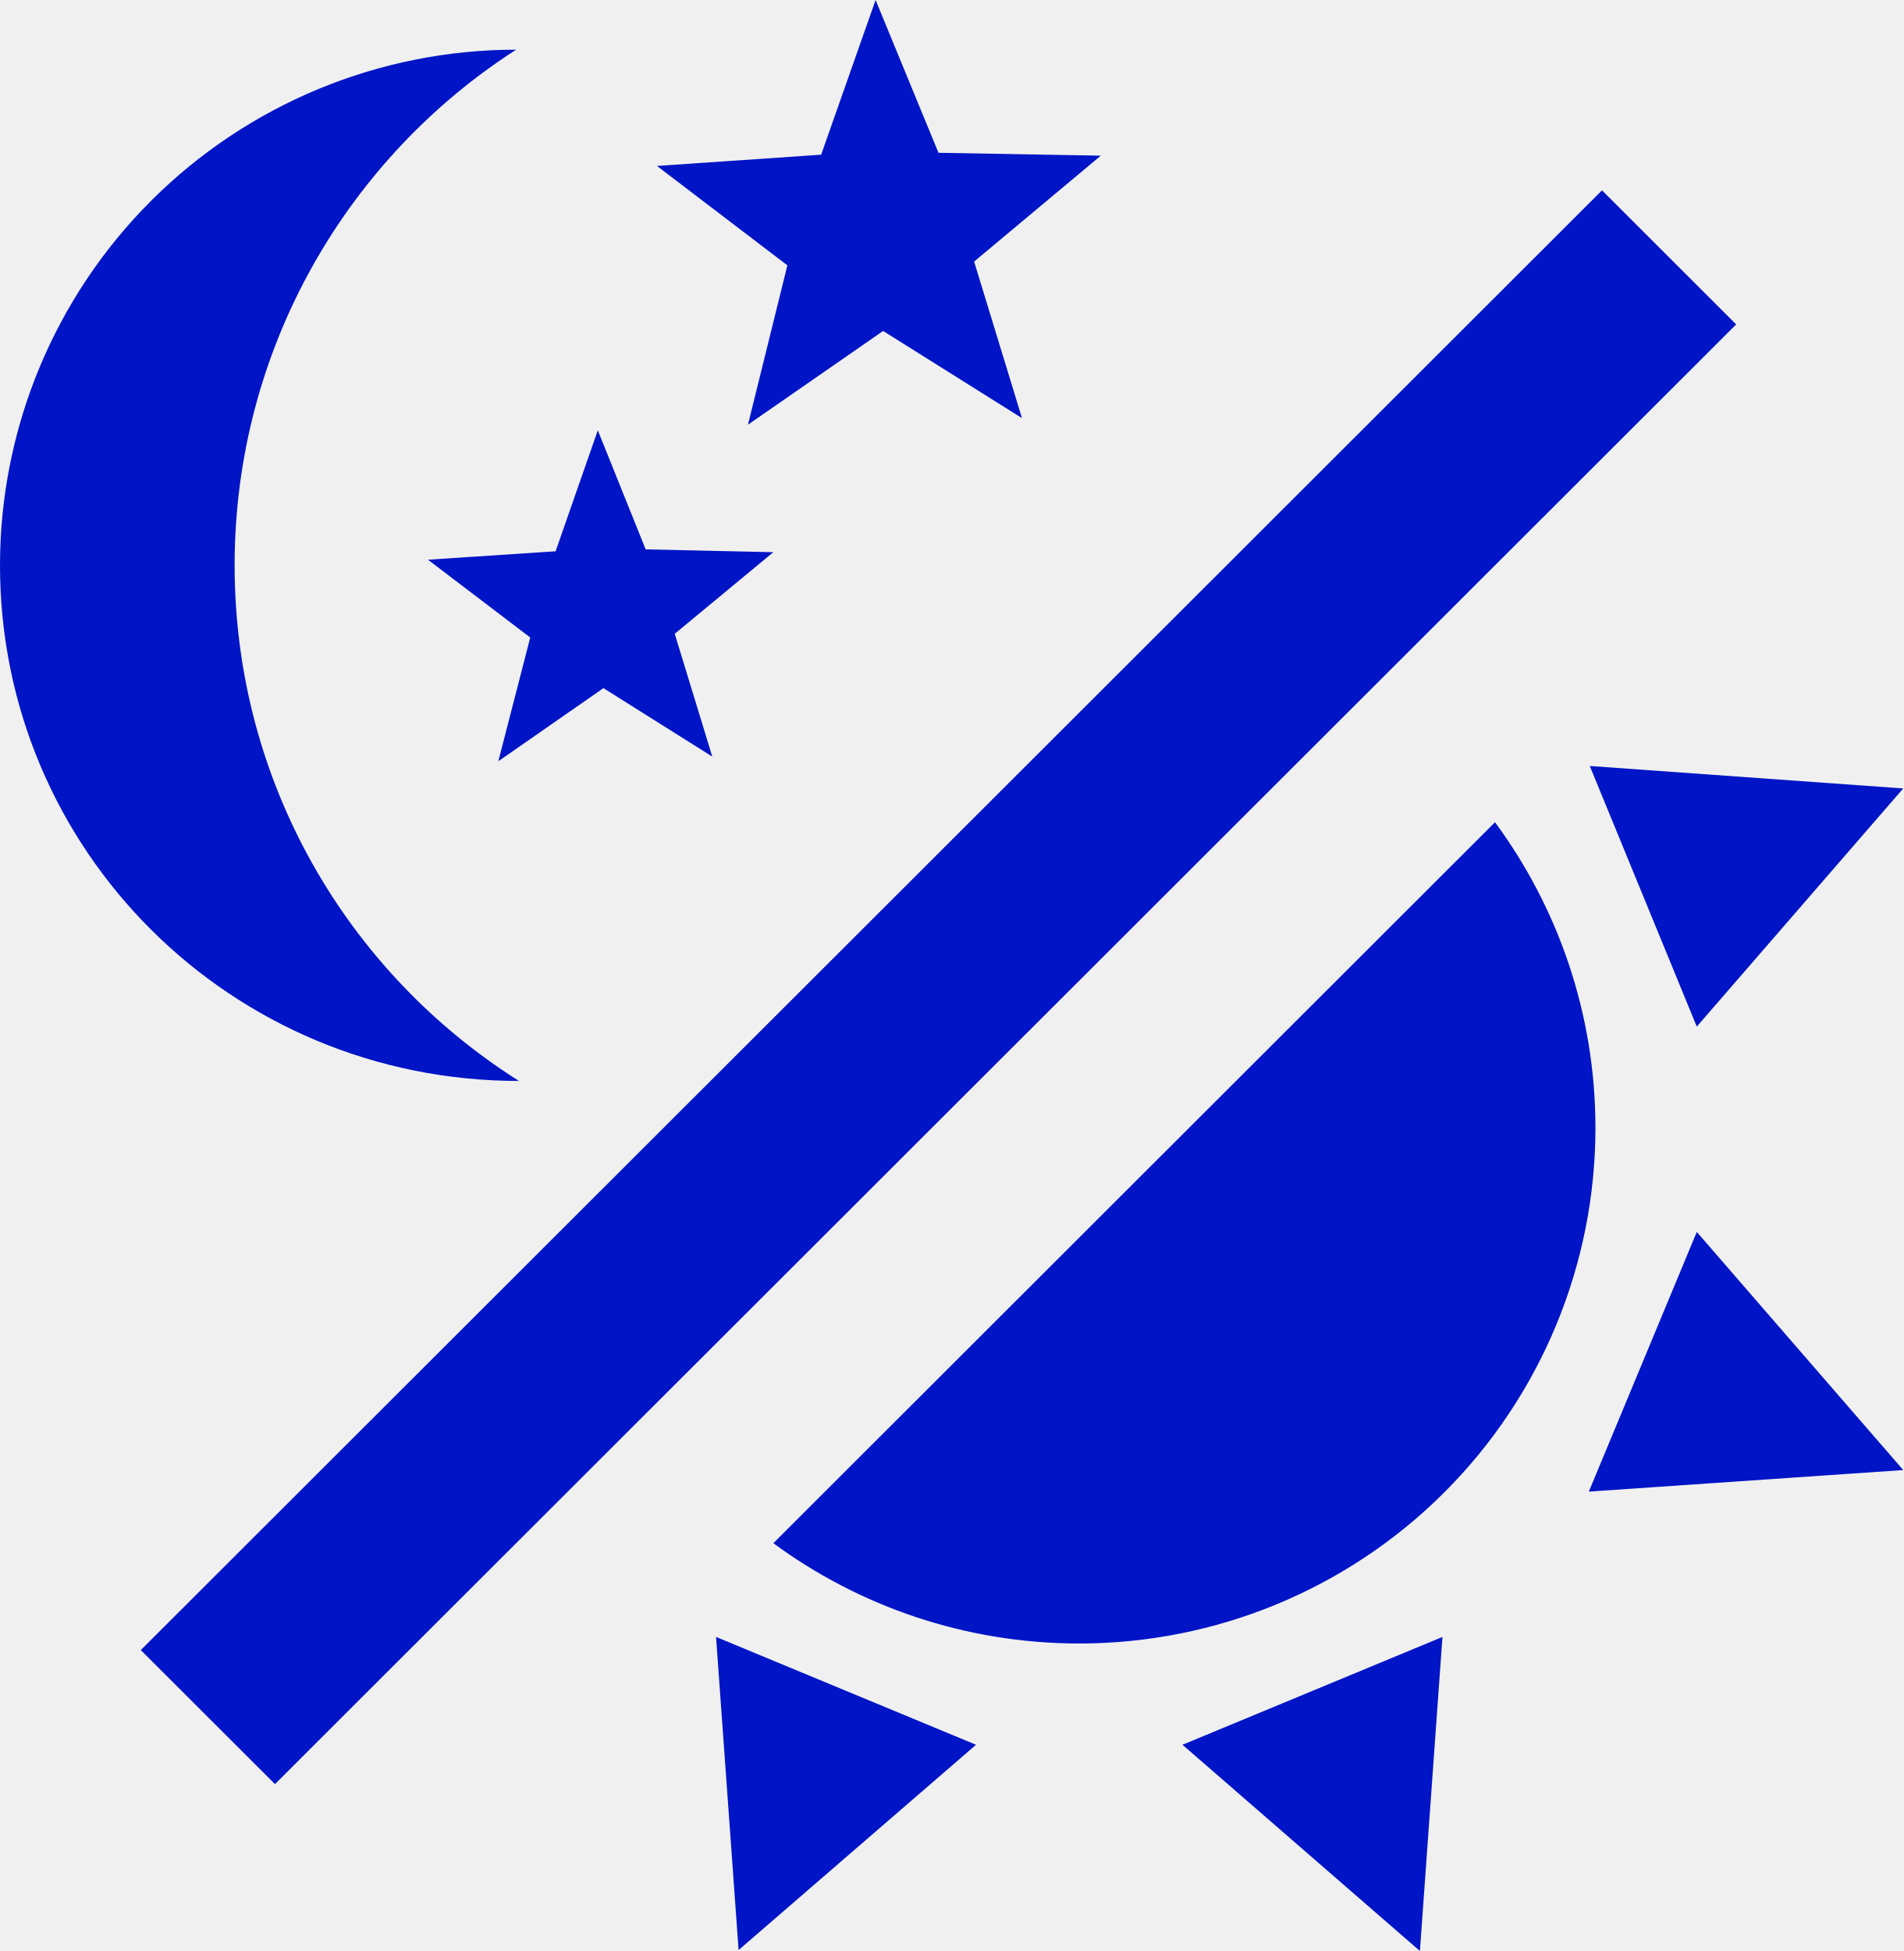
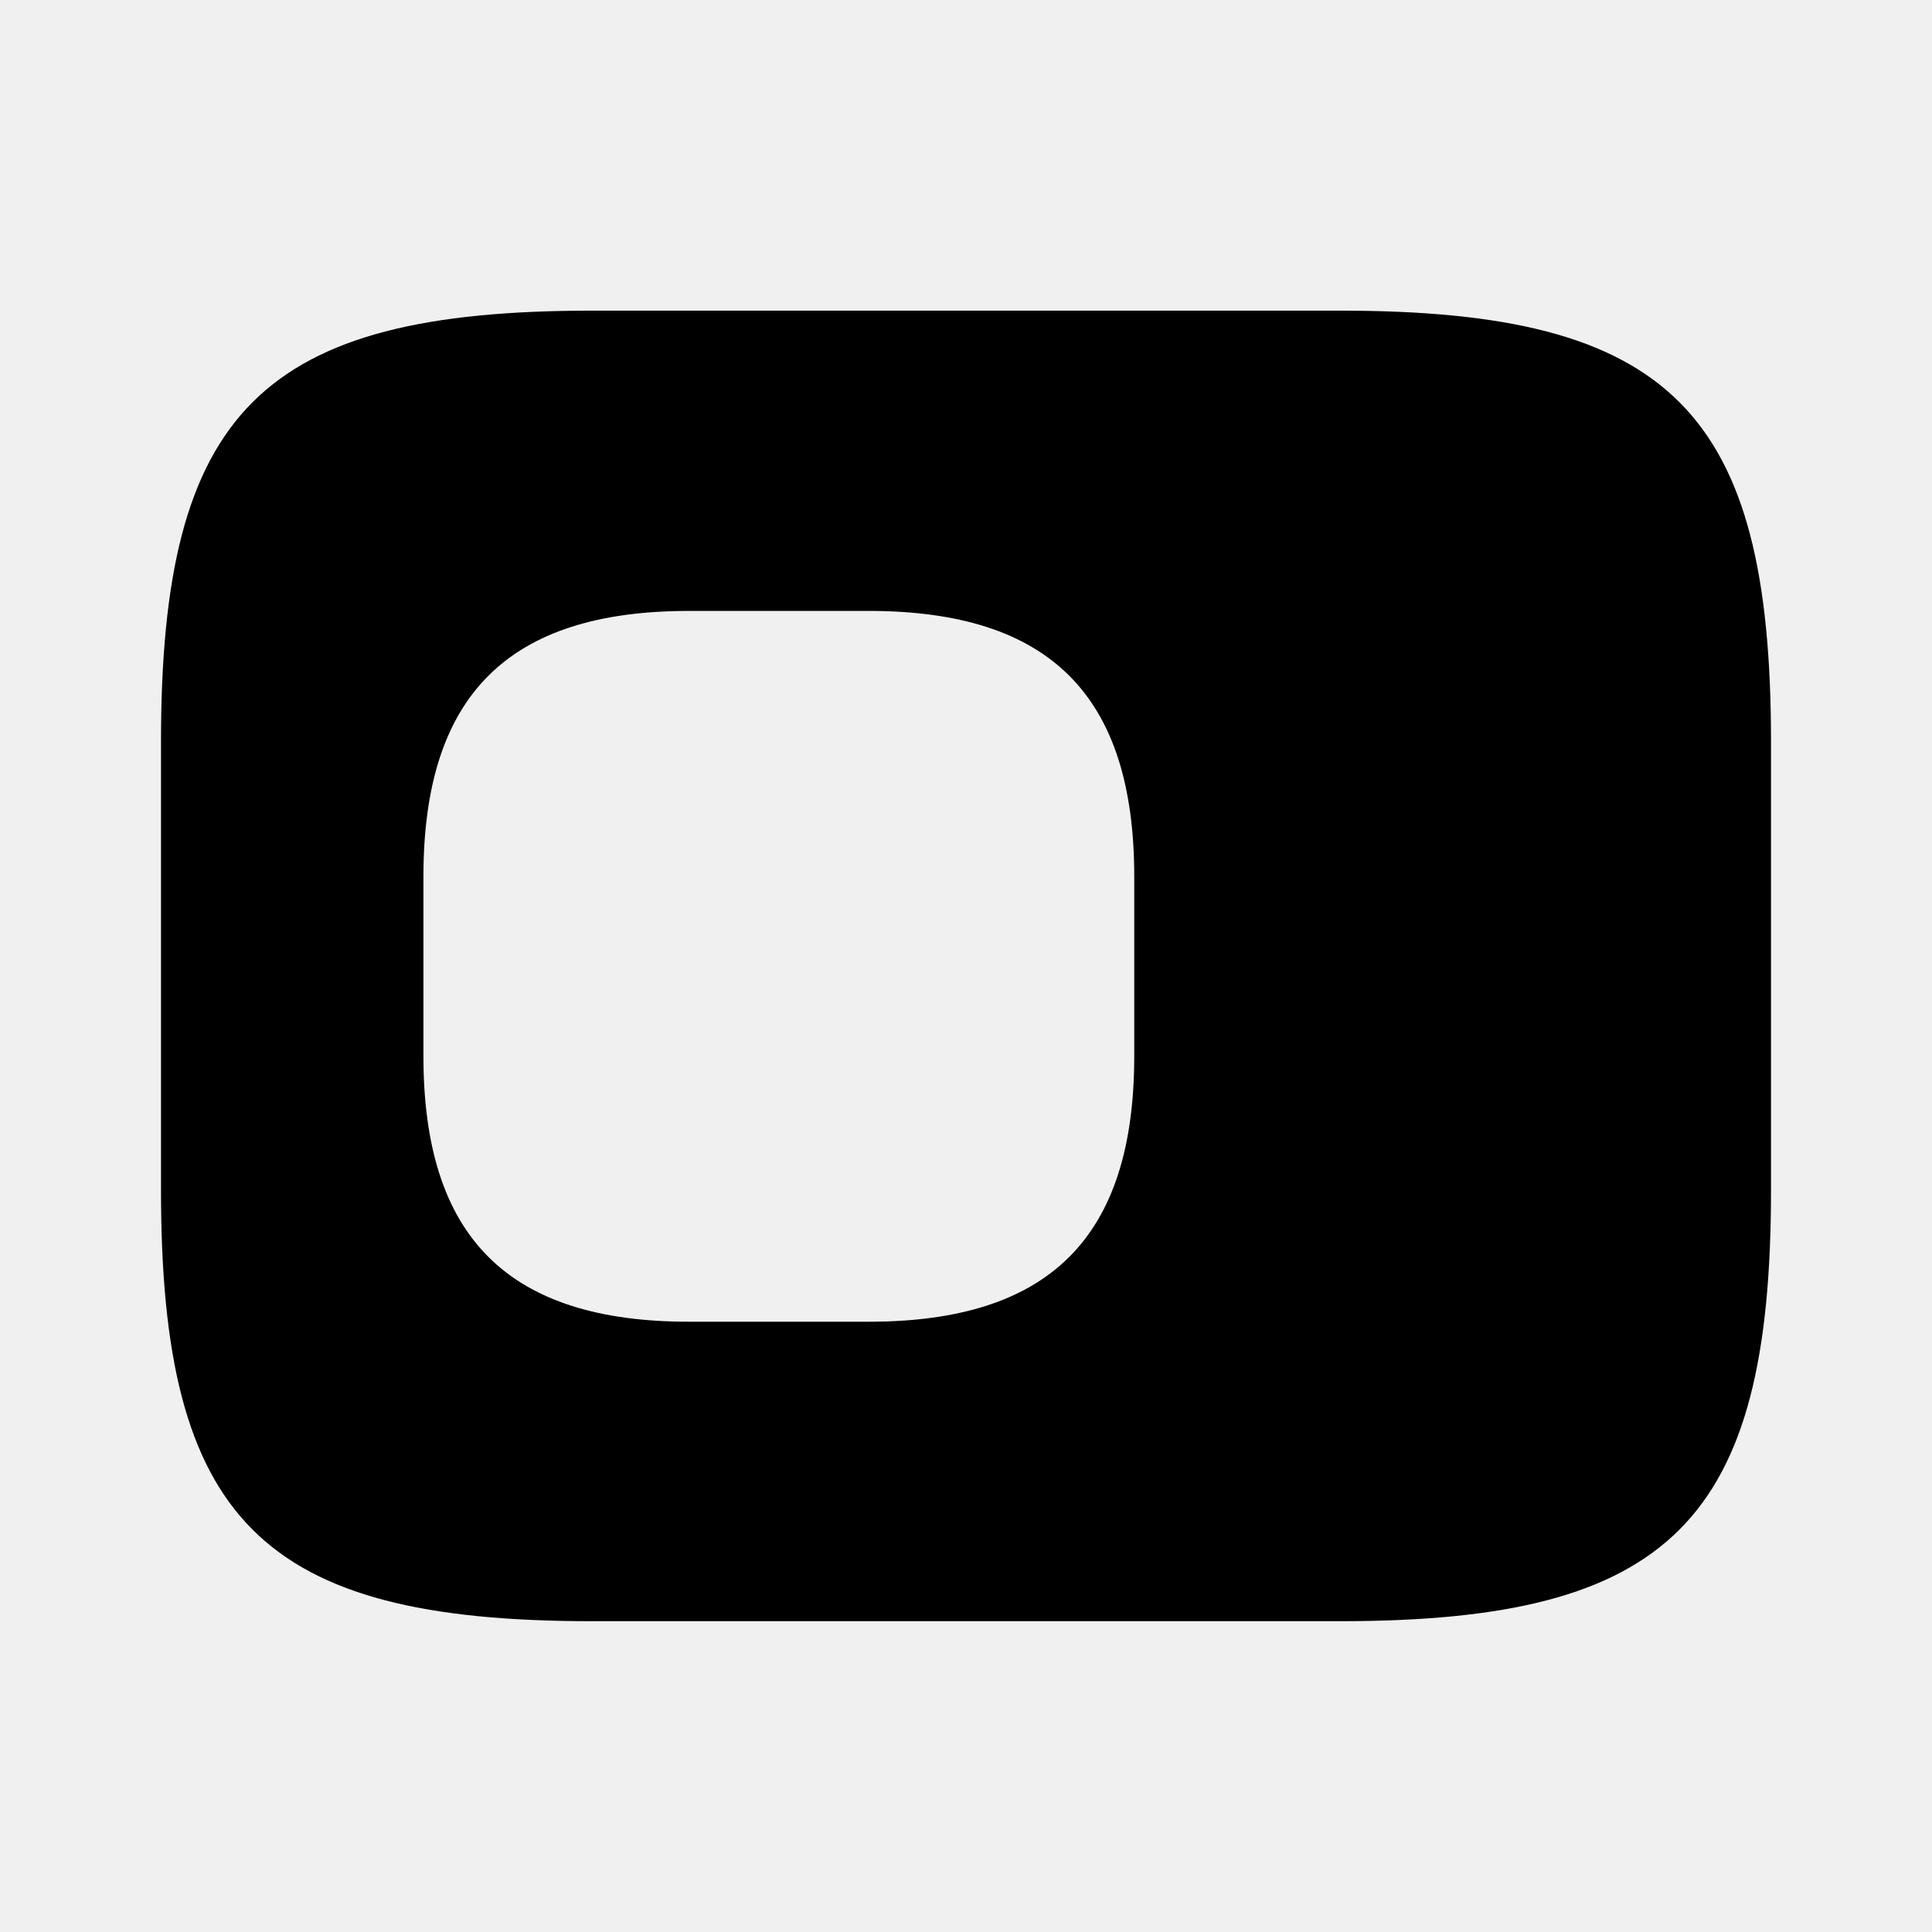
- <svg xmlns="http://www.w3.org/2000/svg" width="40" height="41" viewBox="0 0 40 41" fill="none">
-   <g clip-path="url(#clip0_2_11)">
-     <path d="M10.848 1.044C7.318 3.31 4.931 7.309 4.931 11.88C4.931 16.451 7.318 20.451 10.907 22.716C4.852 22.716 0 17.87 0 11.88C0 9.006 1.143 6.25 3.177 4.218C5.212 2.186 7.971 1.044 10.848 1.044Z" fill="#0115C6" />
-     <path d="M14.97 15.9L12.682 14.461L10.473 15.998L11.144 13.397L8.994 11.762L11.677 11.585L12.564 9.043L13.57 11.545L16.253 11.604L14.181 13.319L14.97 15.9Z" fill="#0115C6" />
-     <path d="M21.479 8.787L18.56 6.955L15.72 8.925L16.548 5.576L13.807 3.487L17.258 3.251L18.402 0L19.724 3.211L23.136 3.271L20.473 5.497L21.479 8.787Z" fill="#0115C6" />
-     <path d="M33.669 4L36.489 6.817L5.779 37.493L2.959 34.676L33.669 4Z" fill="#0115C6" />
-     <path d="M33.531 23.702C33.531 26.576 32.388 29.332 30.353 31.364C28.319 33.396 25.559 34.538 22.682 34.538C20.276 34.538 18.047 33.75 16.253 32.43L31.42 17.279C32.742 19.072 33.531 21.298 33.531 23.702Z" fill="#0115C6" />
-     <path d="M33.392 31.346L35.661 25.889L40 30.893L33.392 31.346Z" fill="#0115C6" />
-     <path d="M35.661 21.574L33.412 16.097L40 16.569L35.661 21.574Z" fill="#0115C6" />
-     <path d="M24.852 36.666L30.316 34.4L29.842 41L24.852 36.666Z" fill="#0115C6" />
-     <path d="M15.049 34.4L20.513 36.666L15.523 40.98L15.049 34.4Z" fill="#0115C6" />
-   </g>
-   <defs>
-     <clipPath id="clip0_2_11">
-       <rect width="40" height="41" fill="white" />
-     </clipPath>
-   </defs>
+ <svg xmlns="http://www.w3.org/2000/svg" width="40px" height="40px" viewBox="0 0 24 24">
+   <path d="M16.65 3.859H7.35C3.25 3.859 2 5.109 2 9.209V14.789C2 18.889 3.25 20.139 7.35 20.139H16.65C20.75 20.139 22 18.889 22 14.789V9.209C22 5.109 20.75 3.859 16.65 3.859ZM14.09 13.119C14.09 15.369 13.04 16.419 10.79 16.419H8.56C6.31 16.419 5.26 15.369 5.26 13.119V10.889C5.26 8.639 6.31 7.589 8.56 7.589H10.79C13.04 7.589 14.09 8.639 14.09 10.889V13.119Z" />
</svg>
